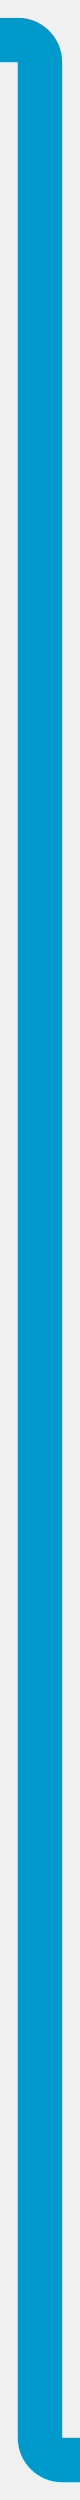
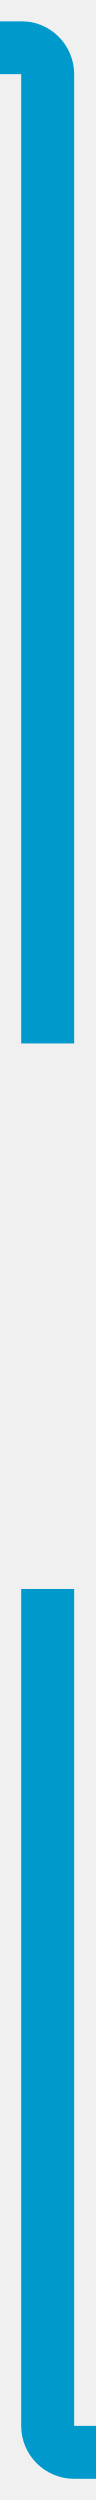
- <svg xmlns="http://www.w3.org/2000/svg" version="1.1" width="18px" height="563px" preserveAspectRatio="xMidYMin meet" viewBox="1451 5265  16 563">
+ <svg xmlns="http://www.w3.org/2000/svg" version="1.1" width="18px" height="472px" preserveAspectRatio="xMidYMin meet" viewBox="1865 5177  16 472">
  <defs>
-     <mask fill="white" id="clip51">
-       <path d="M 2190 5770  L 2310 5770  L 2310 5873  L 2190 5873  Z M 1449 5269  L 3403 5269  L 3403 5873  L 1449 5873  Z " fill-rule="evenodd" />
+     <mask fill="white" id="clip104">
+       <path d="M 1813 5374  L 1933 5374  L 1933 5477  L 1813 5477  Z M 1502 5181  L 2287 5181  L 2287 5658  L 1502 5658  Z " fill-rule="evenodd" />
    </mask>
  </defs>
-   <path d="M 1449 5274  L 1454 5274  A 5 5 0 0 1 1459 5279 L 1459 5814  A 5 5 0 0 0 1464 5819 L 2245 5819  A 5 5 0 0 1 2250 5824 L 2250 5839.444  A 5 5 0 0 0 2255 5844.444 L 3187 5844.444  A 5 5 0 0 0 3192 5839.444 L 3192 5659  A 5 5 0 0 1 3197 5654 L 3371 5654  " stroke-width="10" stroke="#0099cc" fill="none" mask="url(#clip51)" />
-   <path d="M 3366 5672  L 3385 5654  L 3366 5636  L 3366 5672  Z " fill-rule="nonzero" fill="#0099cc" stroke="none" mask="url(#clip51)" />
+   <path d="M 1502 5186  L 1868 5186  A 5 5 0 0 1 1873 5191 L 1873 5635  A 5 5 0 0 0 1878 5640 L 2255 5640  " stroke-width="10" stroke="#0099cc" fill="none" mask="url(#clip104)" />
+   <path d="M 2250 5658  L 2269 5640  L 2250 5622  L 2250 5658  Z " fill-rule="nonzero" fill="#0099cc" stroke="none" mask="url(#clip104)" />
</svg>
